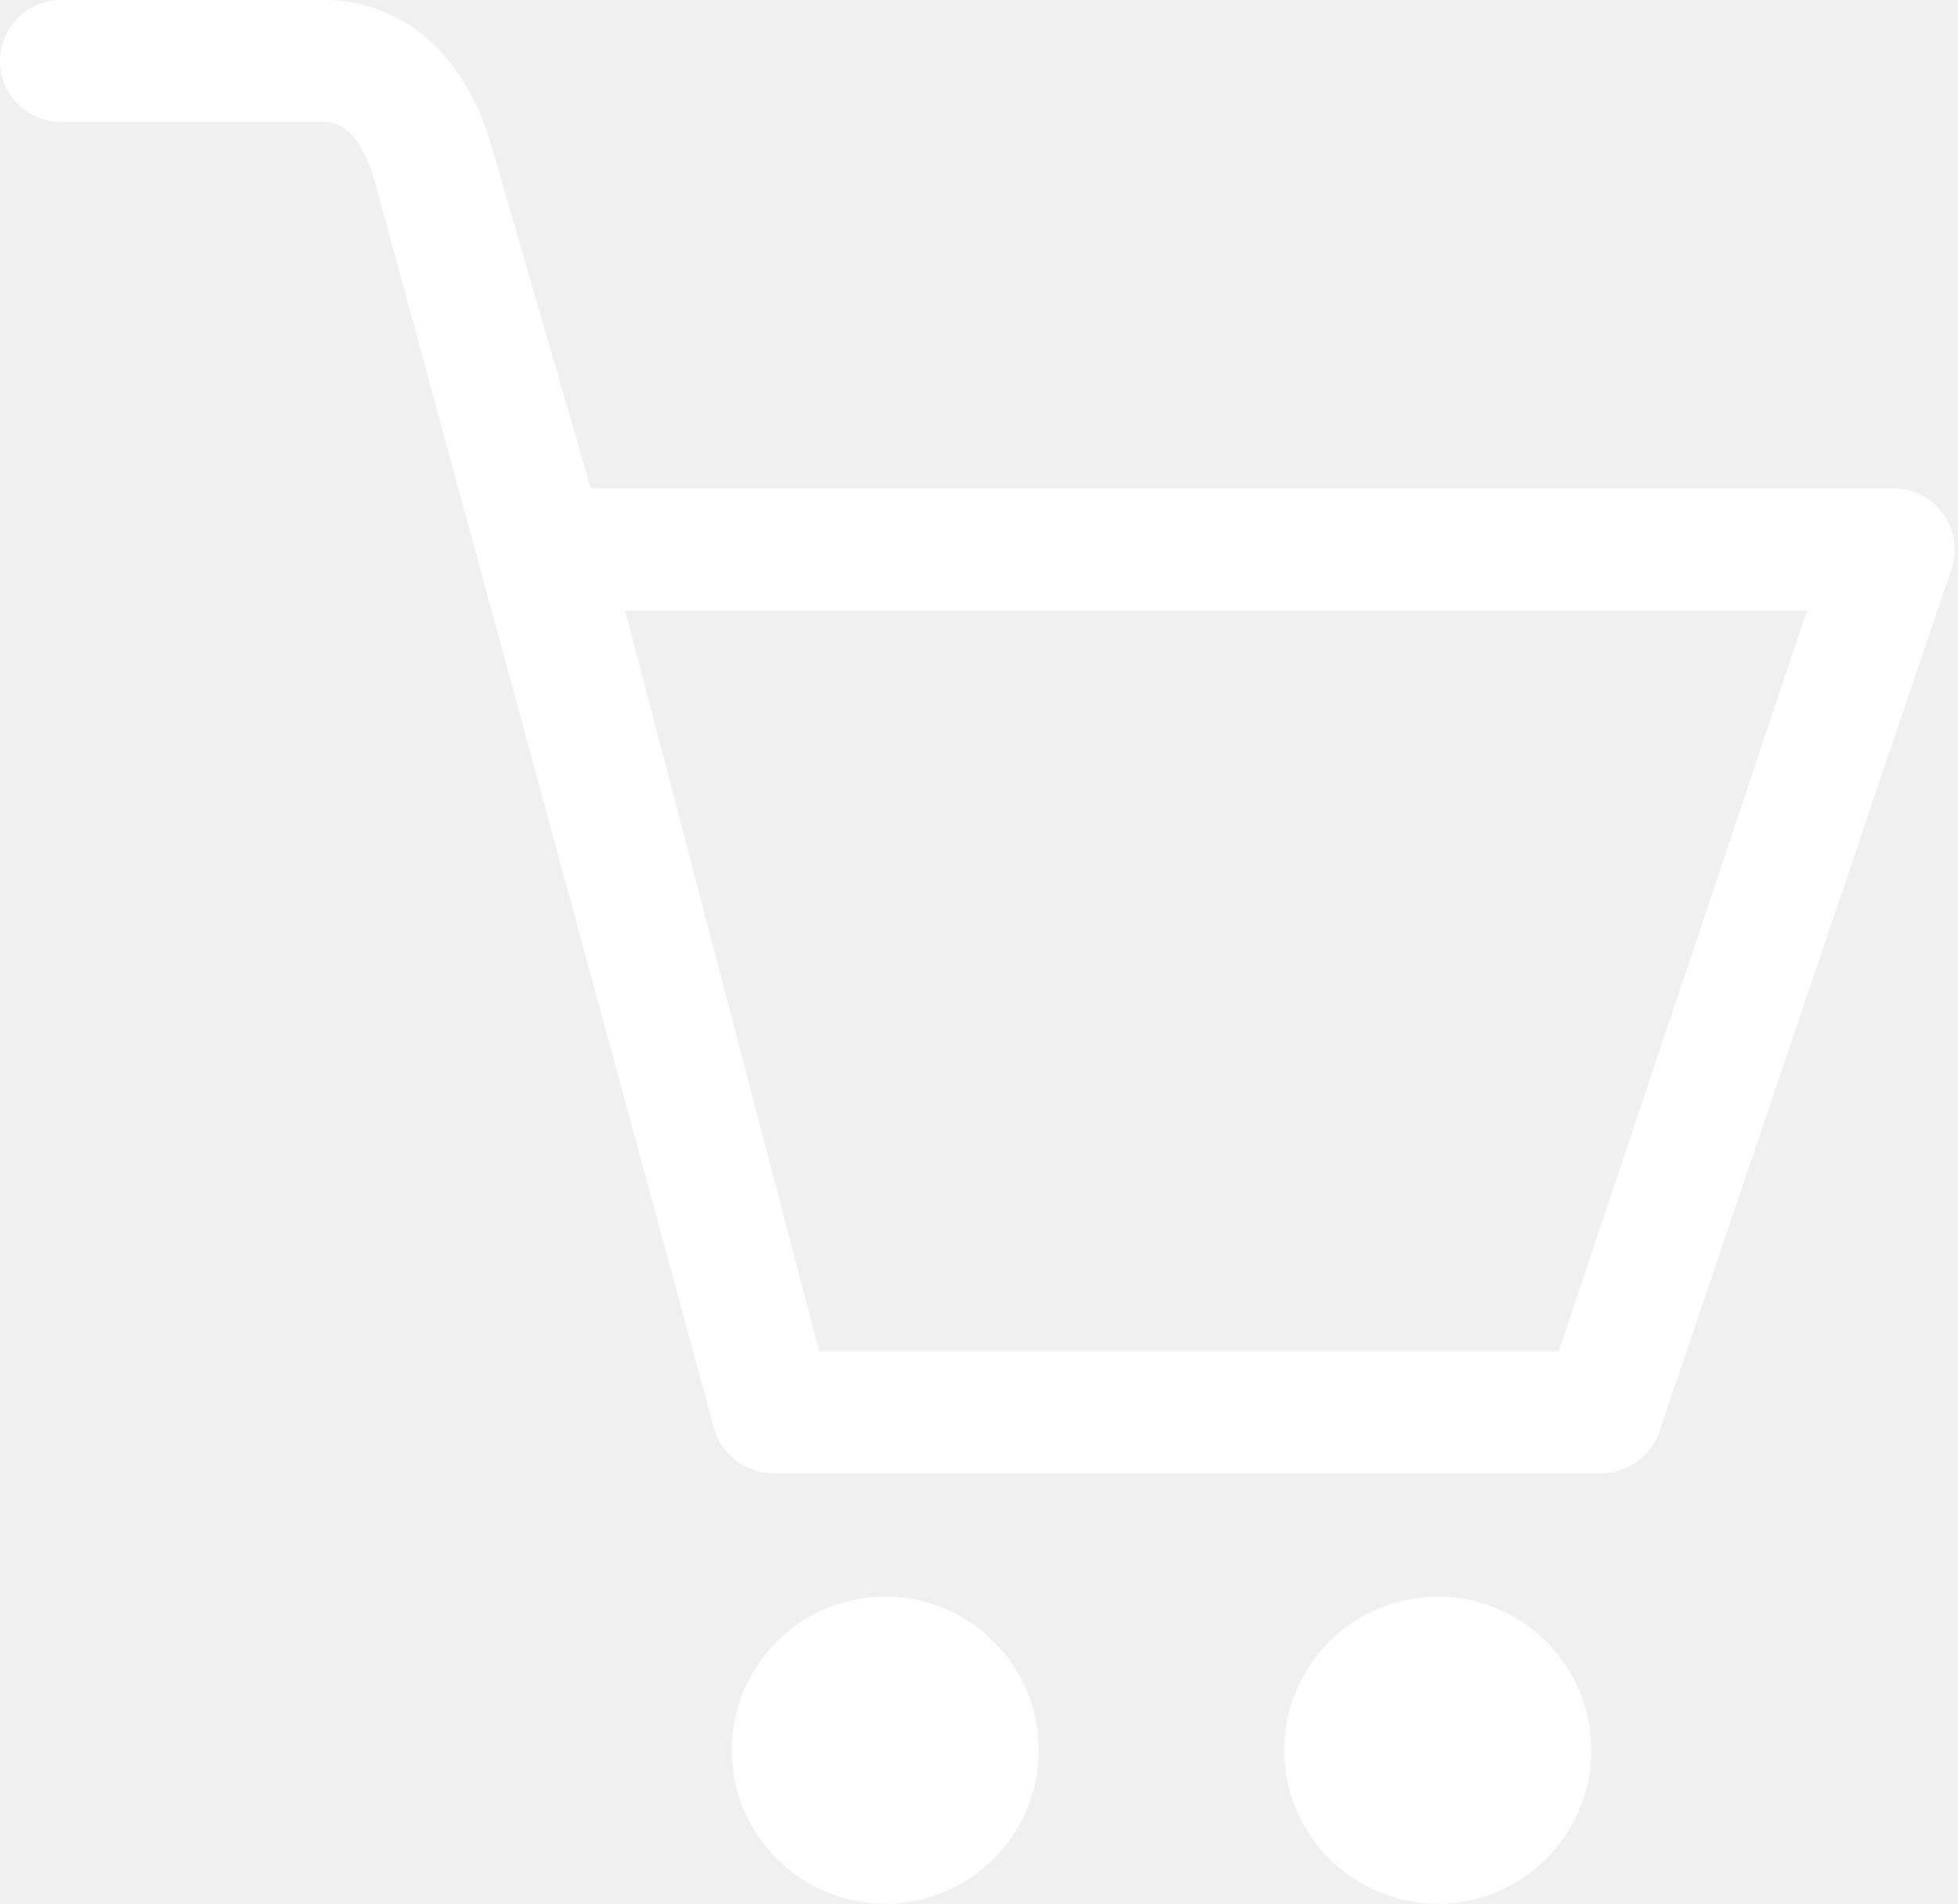
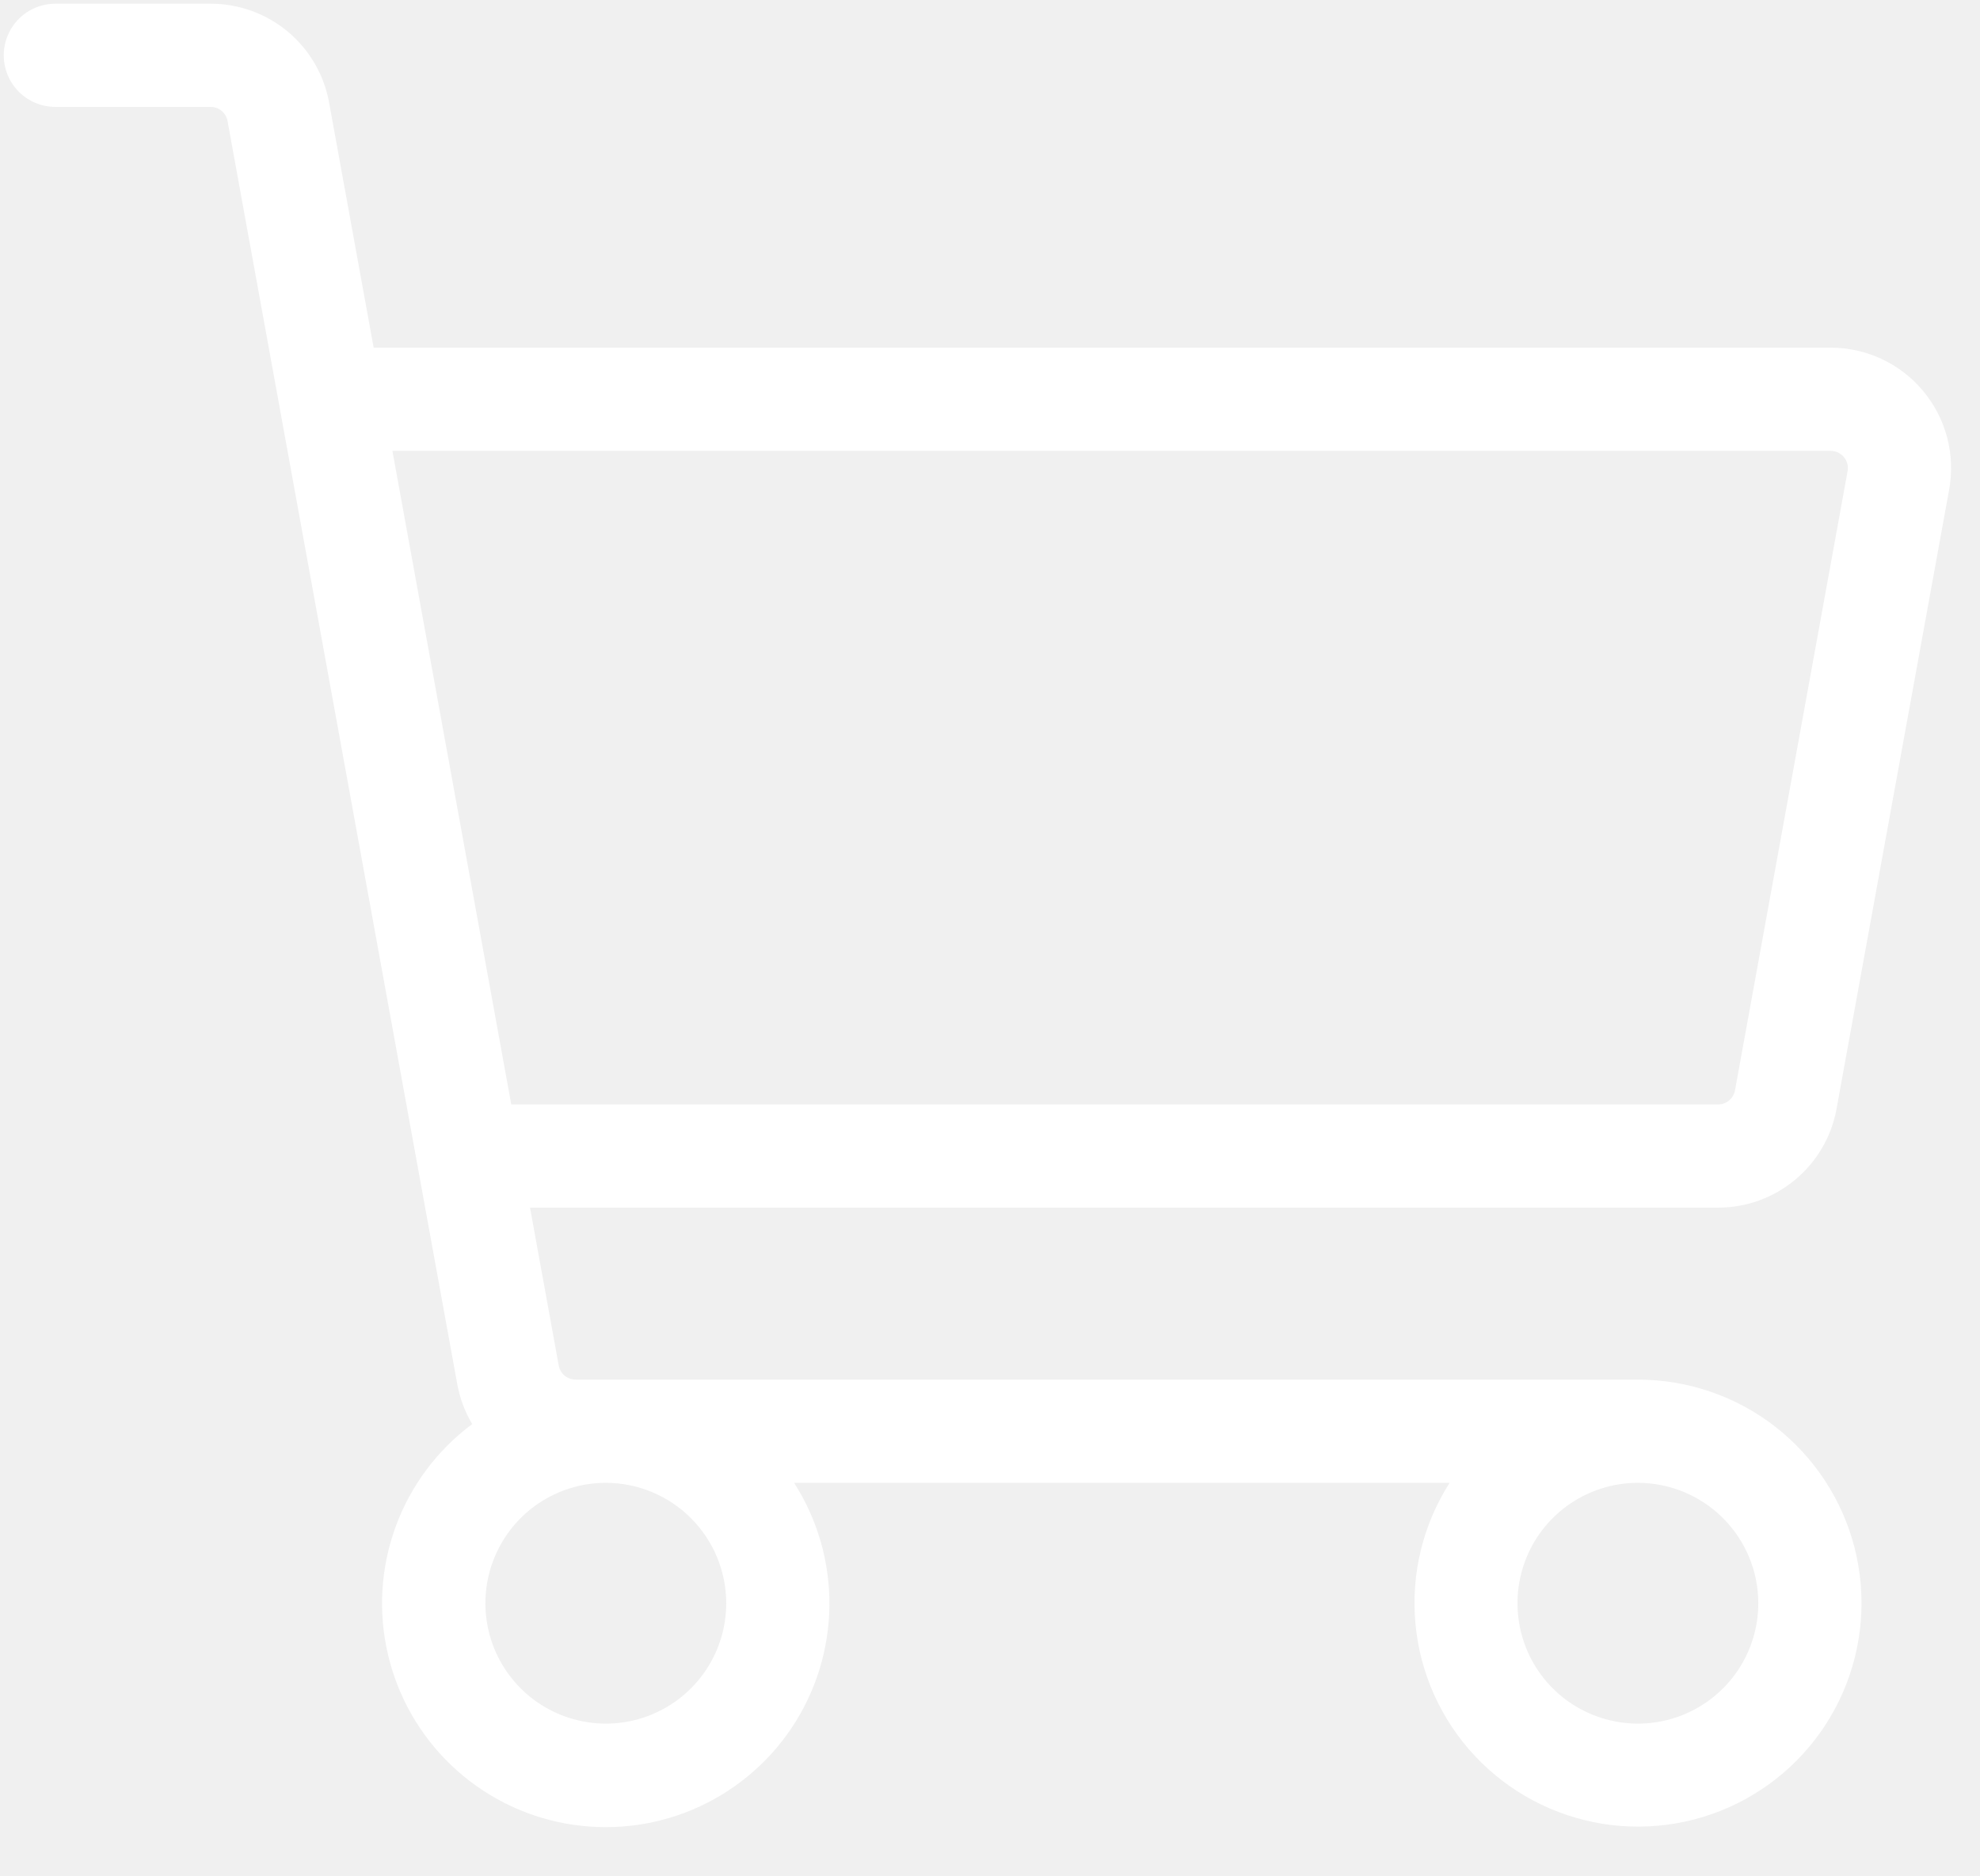
- <svg xmlns="http://www.w3.org/2000/svg" width="36" height="35" viewBox="0 0 36 35" fill="none">
-   <path d="M35.735 9.458C35.632 9.311 35.495 9.191 35.335 9.108C35.175 9.025 34.998 8.982 34.818 8.981H10.863L9.05 2.728C8.339 0.266 6.649 0 5.956 0H1.121C0.501 0 0 0.502 0 1.121C0 1.74 0.502 2.242 1.121 2.242H5.955C6.108 2.242 6.575 2.242 6.893 3.342L13.131 26.267C13.267 26.751 13.707 27.085 14.21 27.085H29.447C29.92 27.085 30.342 26.788 30.502 26.343L35.873 10.481C35.996 10.138 35.945 9.755 35.735 9.458H35.735ZM28.658 24.844H15.061L11.493 11.224H33.225L28.658 24.844ZM26.435 29.356C24.877 29.356 23.613 30.619 23.613 32.178C23.613 33.737 24.877 35 26.435 35C27.994 35 29.257 33.737 29.257 32.178C29.257 30.619 27.994 29.356 26.435 29.356ZM16.277 29.356C14.718 29.356 13.455 30.619 13.455 32.178C13.455 33.737 14.718 35 16.277 35C17.835 35 19.099 33.737 19.099 32.178C19.099 30.619 17.835 29.356 16.277 29.356Z" fill="white" />
+ <svg xmlns="http://www.w3.org/2000/svg" width="38" height="36" viewBox="0 0 38 36" fill="none">
+   <path d="M35.247 21.282L37.408 9.398C37.468 9.065 37.455 8.722 37.369 8.395C37.282 8.068 37.125 7.764 36.908 7.504C36.692 7.244 36.42 7.035 36.114 6.891C35.807 6.748 35.473 6.673 35.134 6.673H7.171L6.316 1.968C6.219 1.436 5.939 0.954 5.523 0.607C5.108 0.26 4.583 0.071 4.042 0.071H1.063C0.8 0.071 0.548 0.175 0.362 0.361C0.177 0.547 0.072 0.799 0.072 1.061C0.072 1.324 0.177 1.576 0.362 1.762C0.548 1.947 0.8 2.052 1.063 2.052H4.042C4.12 2.052 4.194 2.079 4.254 2.128C4.313 2.178 4.353 2.247 4.367 2.323L8.775 26.564C8.824 26.836 8.921 27.096 9.063 27.334C8.392 27.833 7.881 28.517 7.594 29.302C7.306 30.088 7.255 30.94 7.445 31.754C7.635 32.569 8.059 33.31 8.665 33.887C9.27 34.463 10.031 34.851 10.854 35.001C11.677 35.151 12.525 35.058 13.296 34.733C14.066 34.407 14.725 33.864 15.191 33.169C15.656 32.475 15.909 31.659 15.918 30.823C15.927 29.987 15.691 29.166 15.24 28.462H27.821C27.308 29.265 27.077 30.216 27.165 31.164C27.252 32.113 27.652 33.005 28.303 33.701C28.954 34.397 29.818 34.856 30.758 35.007C31.699 35.157 32.663 34.991 33.498 34.533C34.334 34.075 34.993 33.352 35.372 32.478C35.751 31.604 35.828 30.629 35.592 29.706C35.355 28.783 34.818 27.965 34.066 27.381C33.313 26.797 32.387 26.481 31.434 26.481H11.048C10.971 26.481 10.896 26.454 10.837 26.405C10.777 26.355 10.737 26.286 10.723 26.21L10.172 23.18H32.974C33.515 23.18 34.039 22.99 34.454 22.643C34.87 22.297 35.151 21.815 35.247 21.282ZM13.938 30.773C13.938 31.23 13.802 31.677 13.548 32.057C13.294 32.437 12.933 32.733 12.511 32.908C12.089 33.083 11.624 33.129 11.176 33.039C10.728 32.95 10.316 32.73 9.993 32.407C9.67 32.084 9.449 31.672 9.36 31.224C9.271 30.775 9.317 30.311 9.492 29.889C9.667 29.466 9.963 29.105 10.343 28.851C10.723 28.598 11.17 28.462 11.627 28.462C12.239 28.463 12.827 28.706 13.26 29.14C13.693 29.573 13.937 30.16 13.938 30.773ZM33.745 30.773C33.745 31.23 33.61 31.677 33.356 32.057C33.102 32.437 32.741 32.733 32.319 32.908C31.897 33.083 31.432 33.129 30.984 33.039C30.535 32.95 30.124 32.73 29.8 32.407C29.477 32.084 29.257 31.672 29.168 31.224C29.079 30.775 29.125 30.311 29.299 29.889C29.474 29.466 29.771 29.105 30.151 28.851C30.531 28.598 30.977 28.462 31.434 28.462C32.047 28.463 32.635 28.706 33.068 29.14C33.501 29.573 33.745 30.16 33.745 30.773ZM7.531 8.654H35.134C35.183 8.654 35.23 8.665 35.274 8.685C35.318 8.706 35.357 8.736 35.388 8.773C35.419 8.81 35.441 8.853 35.453 8.9C35.466 8.947 35.468 8.996 35.459 9.043L33.298 20.928C33.285 21.004 33.244 21.073 33.185 21.122C33.126 21.172 33.051 21.199 32.974 21.199H9.812L7.531 8.654Z" fill="white" />
</svg>
